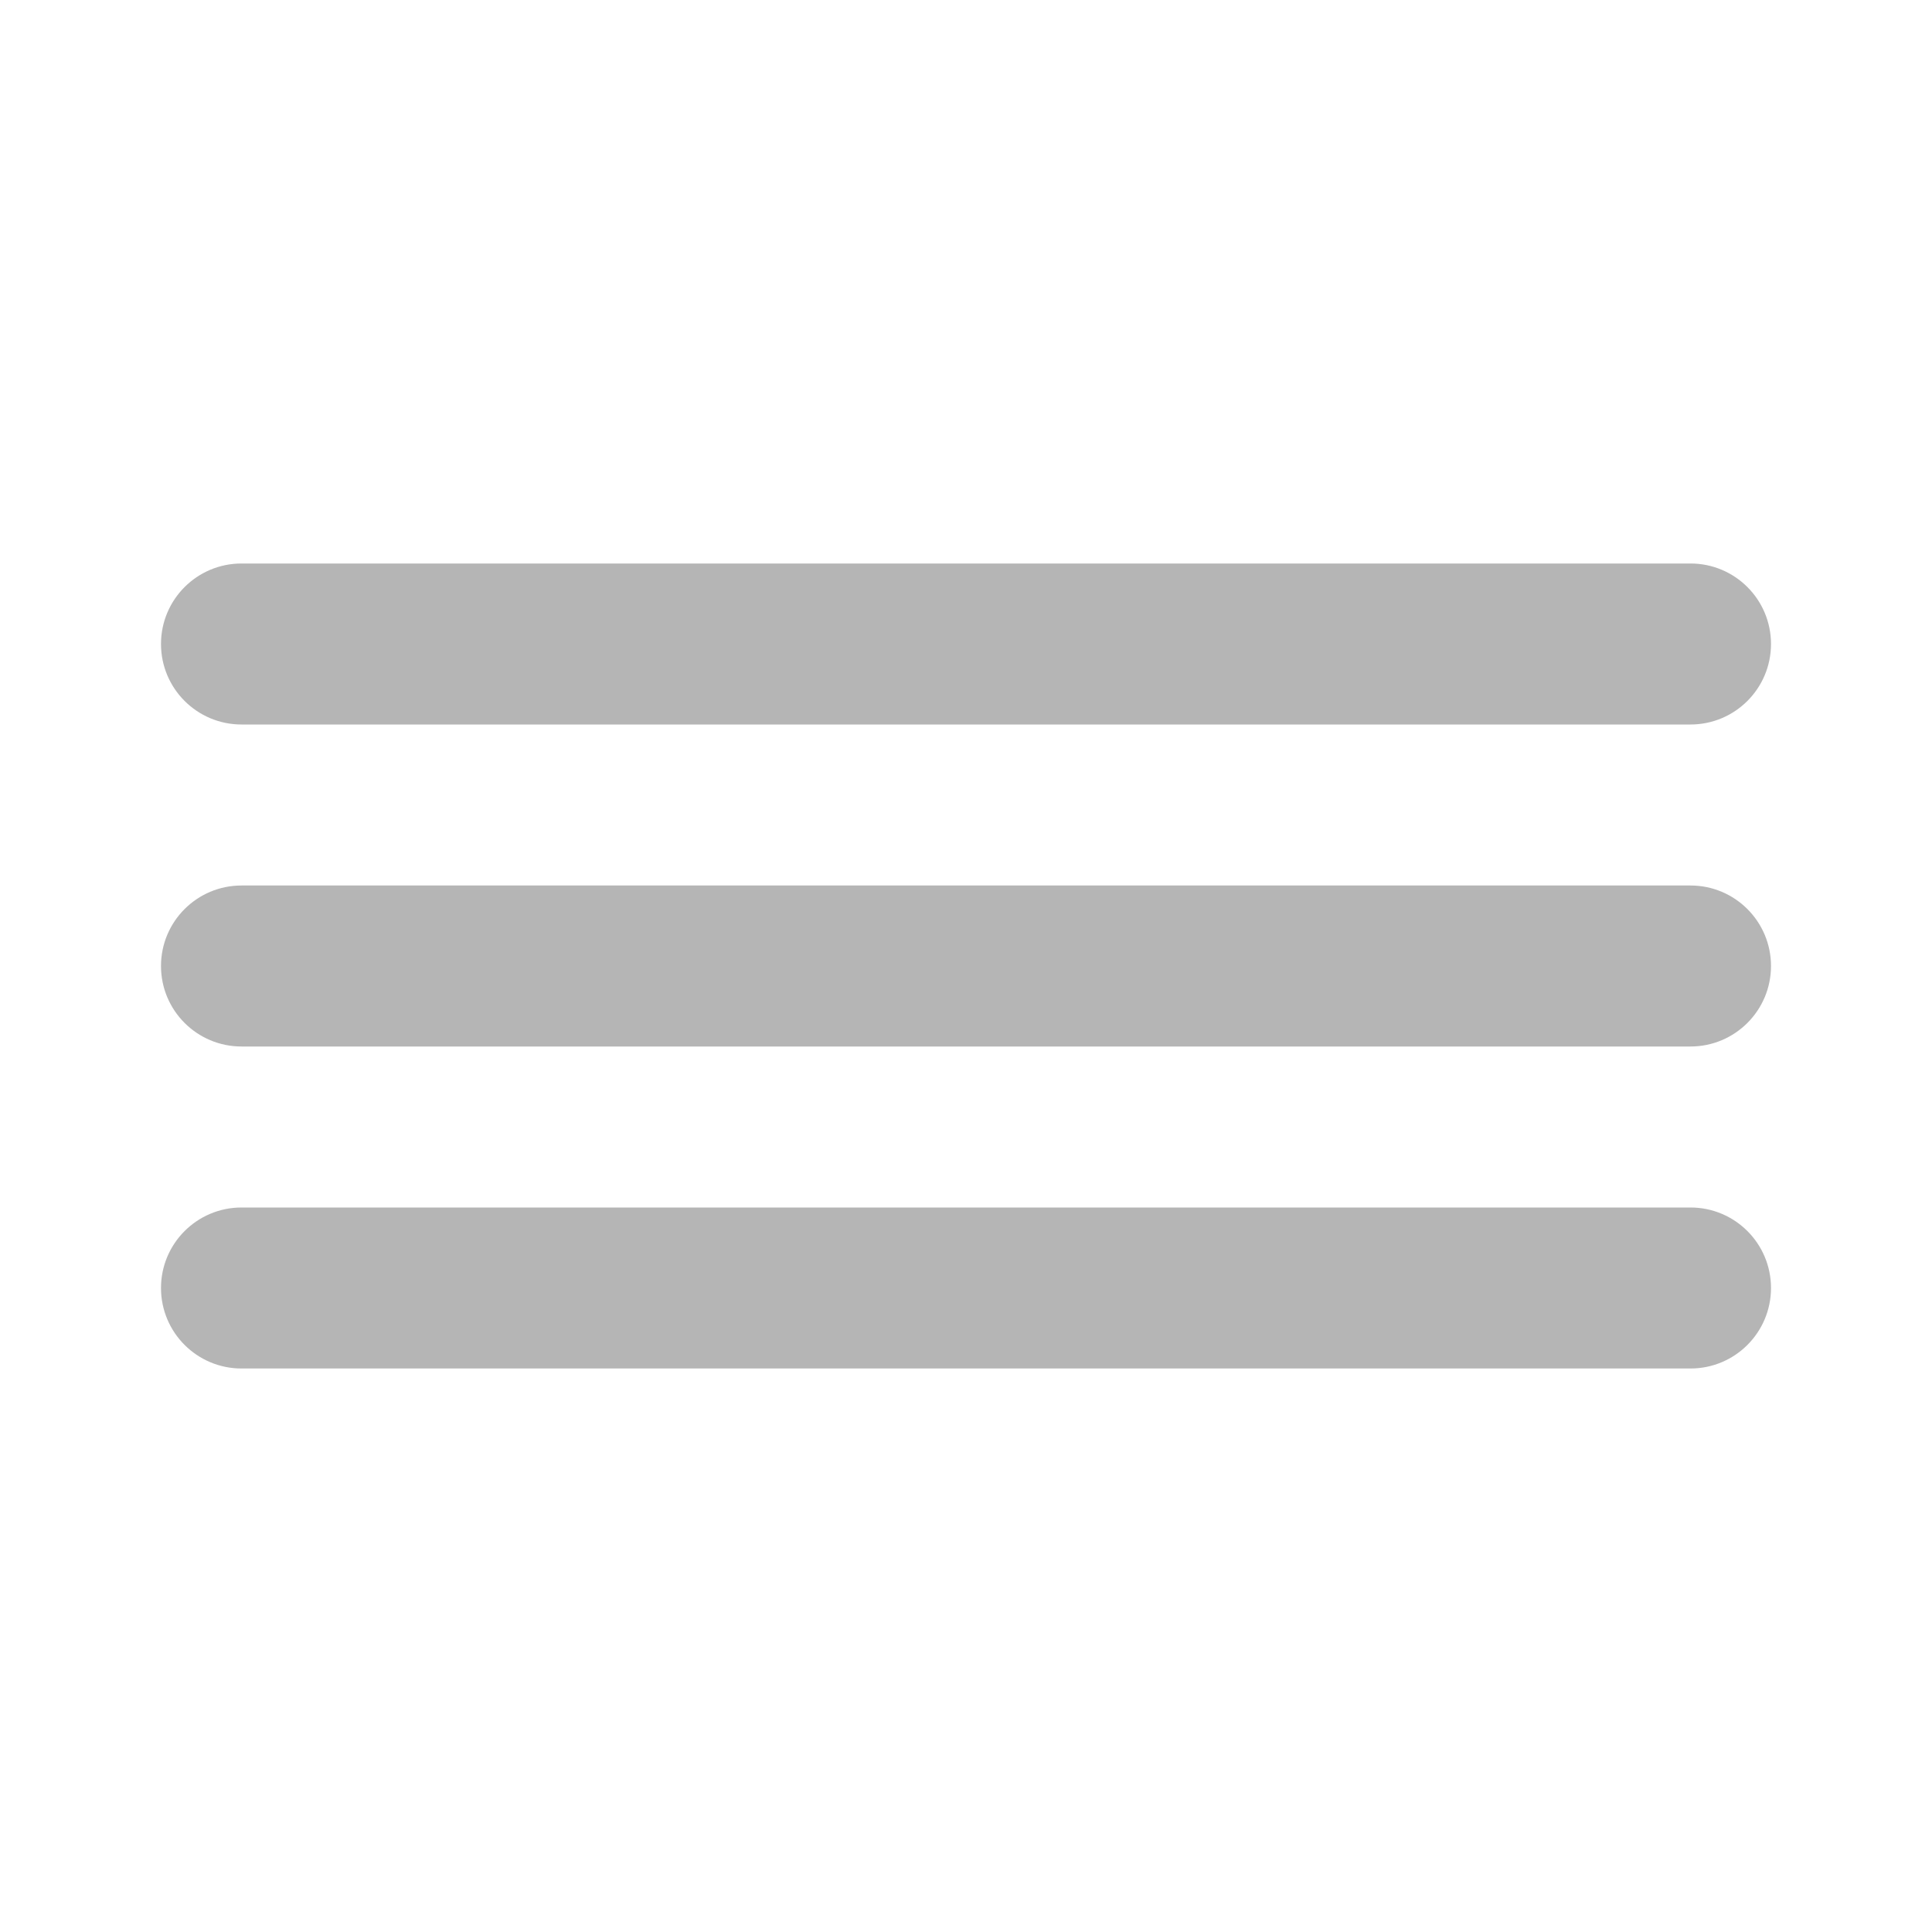
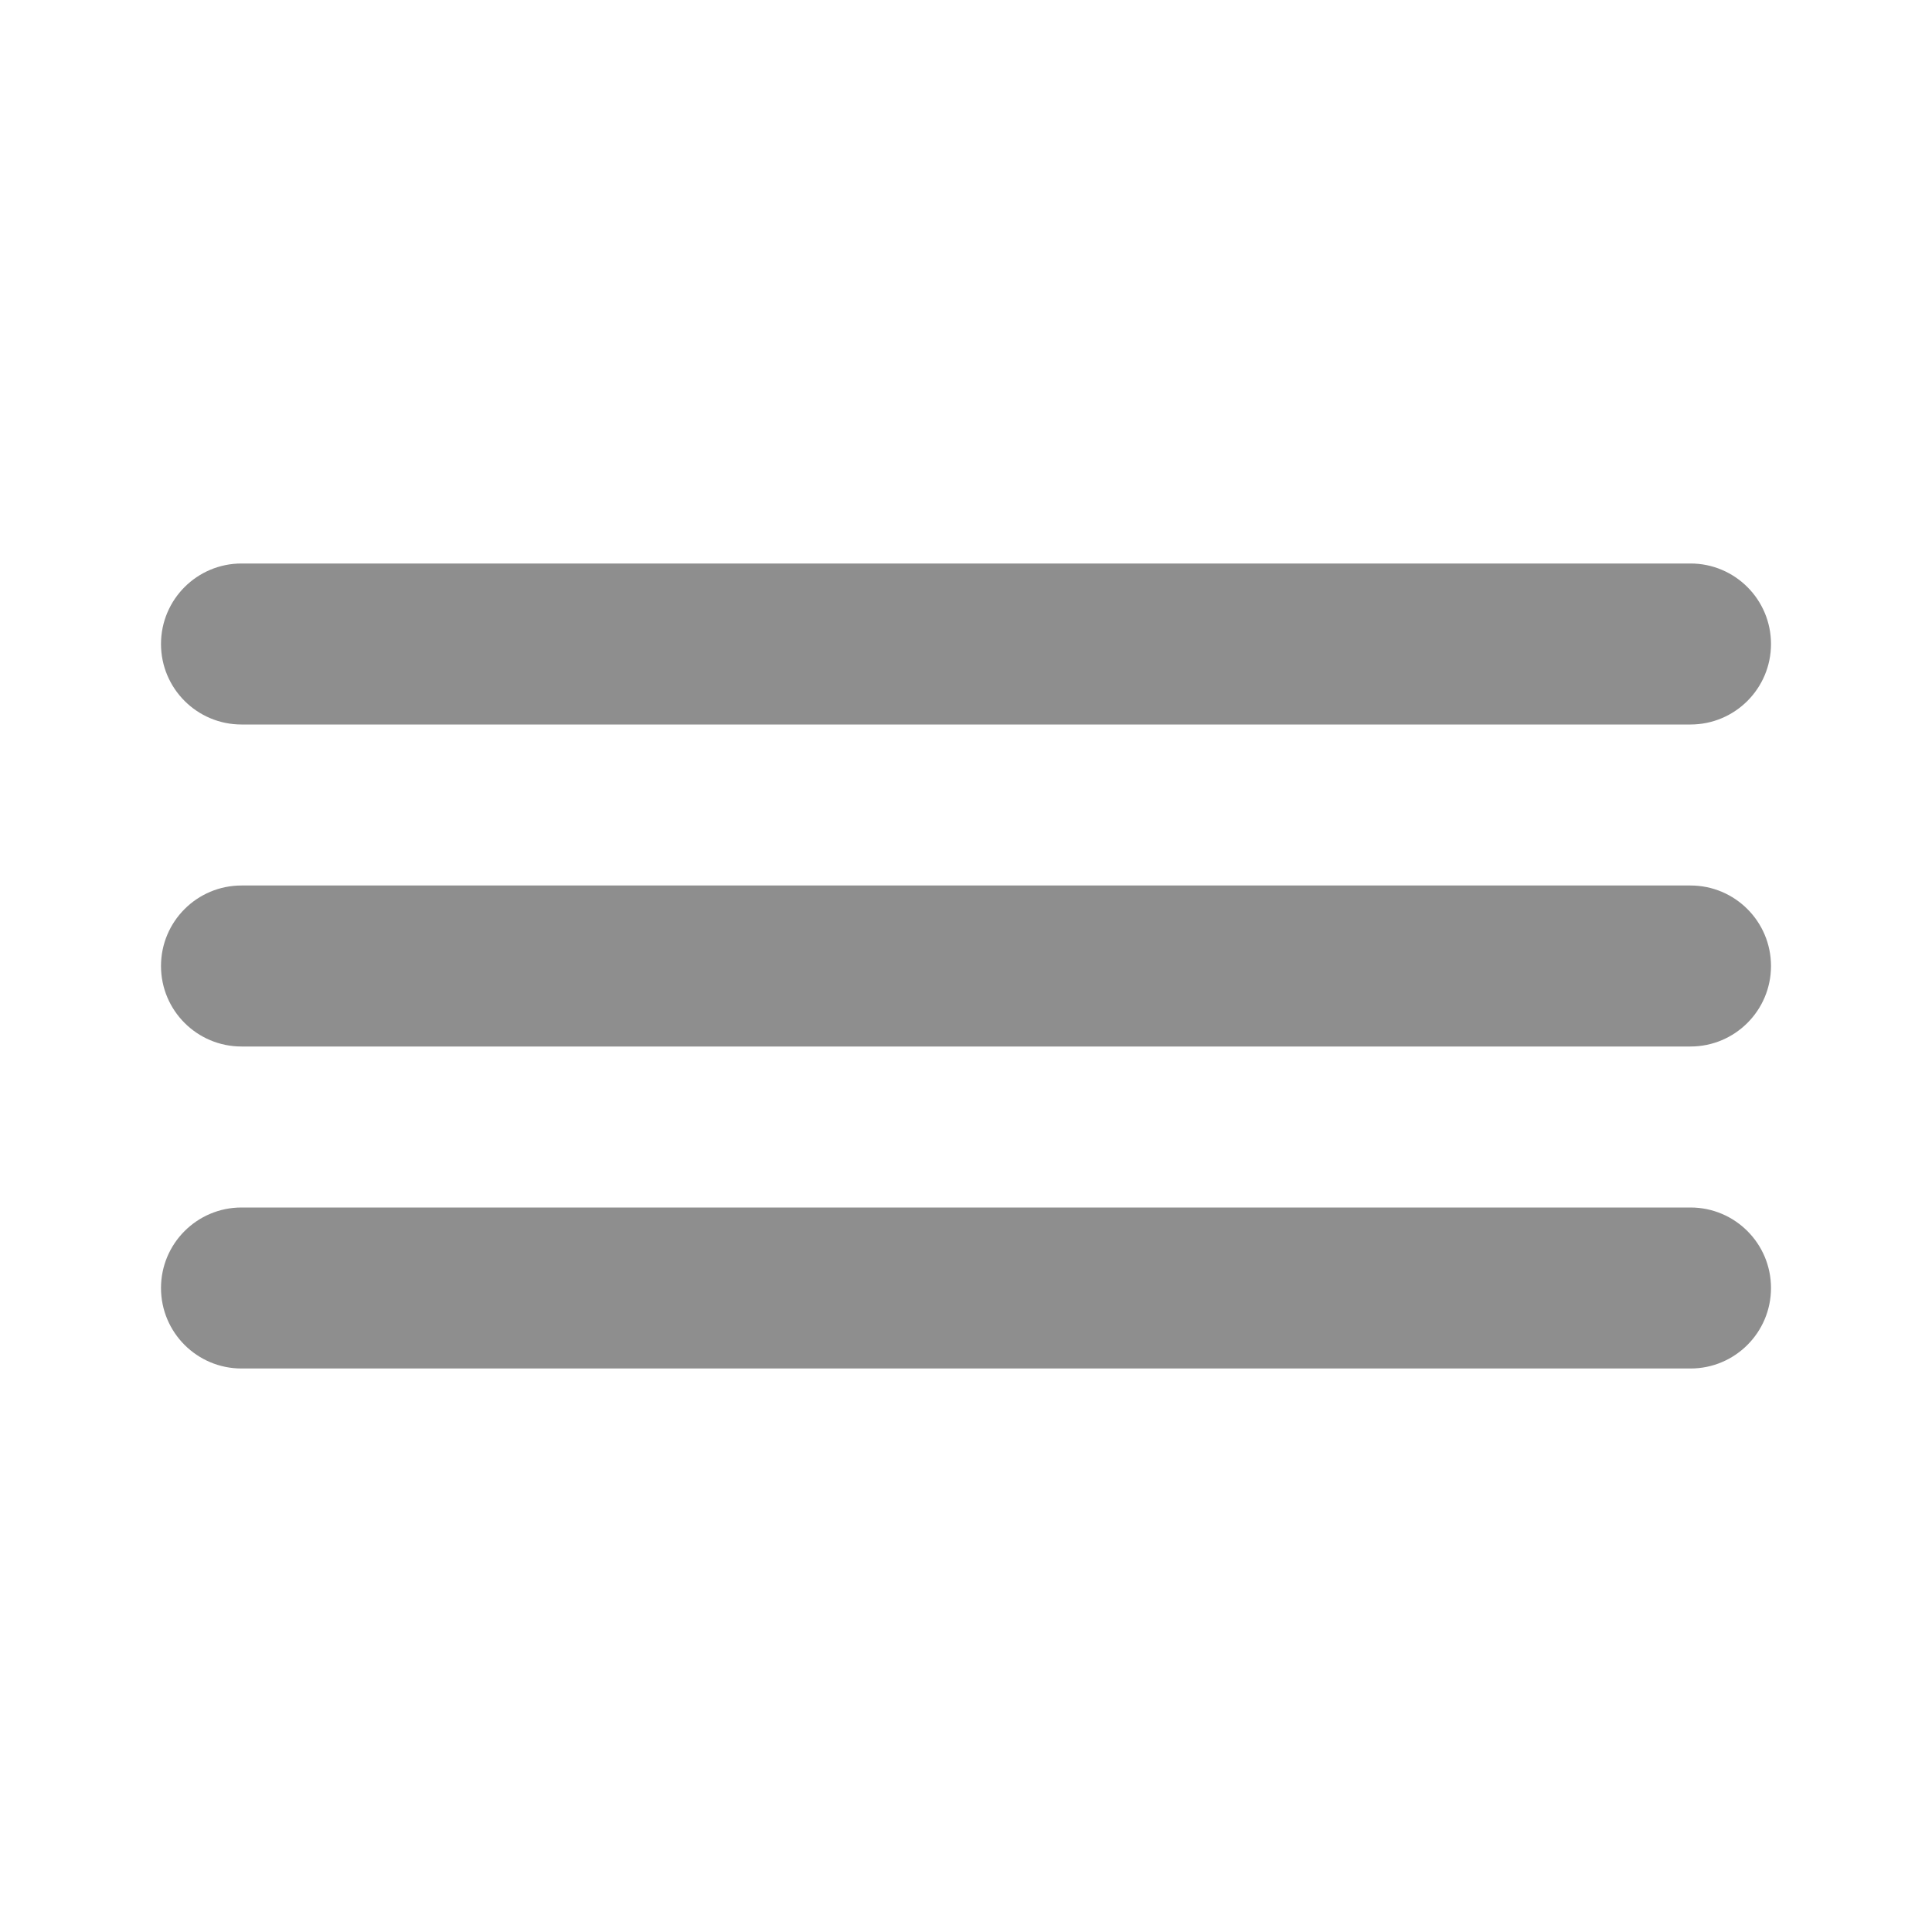
<svg xmlns="http://www.w3.org/2000/svg" width="24" height="24">
-   <path d="M3 15h18a1 1 0 0 1 0 2H3a1 1 0 0 1 0-2zm0-4h18a1 1 0 0 1 0 2H3a1 1 0 0 1 0-2zm0-4h18a1 1 0 0 1 0 2H3a1 1 0 1 1 0-2z" fill="#B5B5B5" fill-rule="evenodd" />
+   <path d="M3 15h18a1 1 0 0 1 0 2H3a1 1 0 0 1 0-2zm0-4h18a1 1 0 0 1 0 2H3a1 1 0 0 1 0-2zm0-4h18a1 1 0 0 1 0 2H3a1 1 0 1 1 0-2z" fill="#8e8e8e" fill-rule="evenodd" />
</svg>
